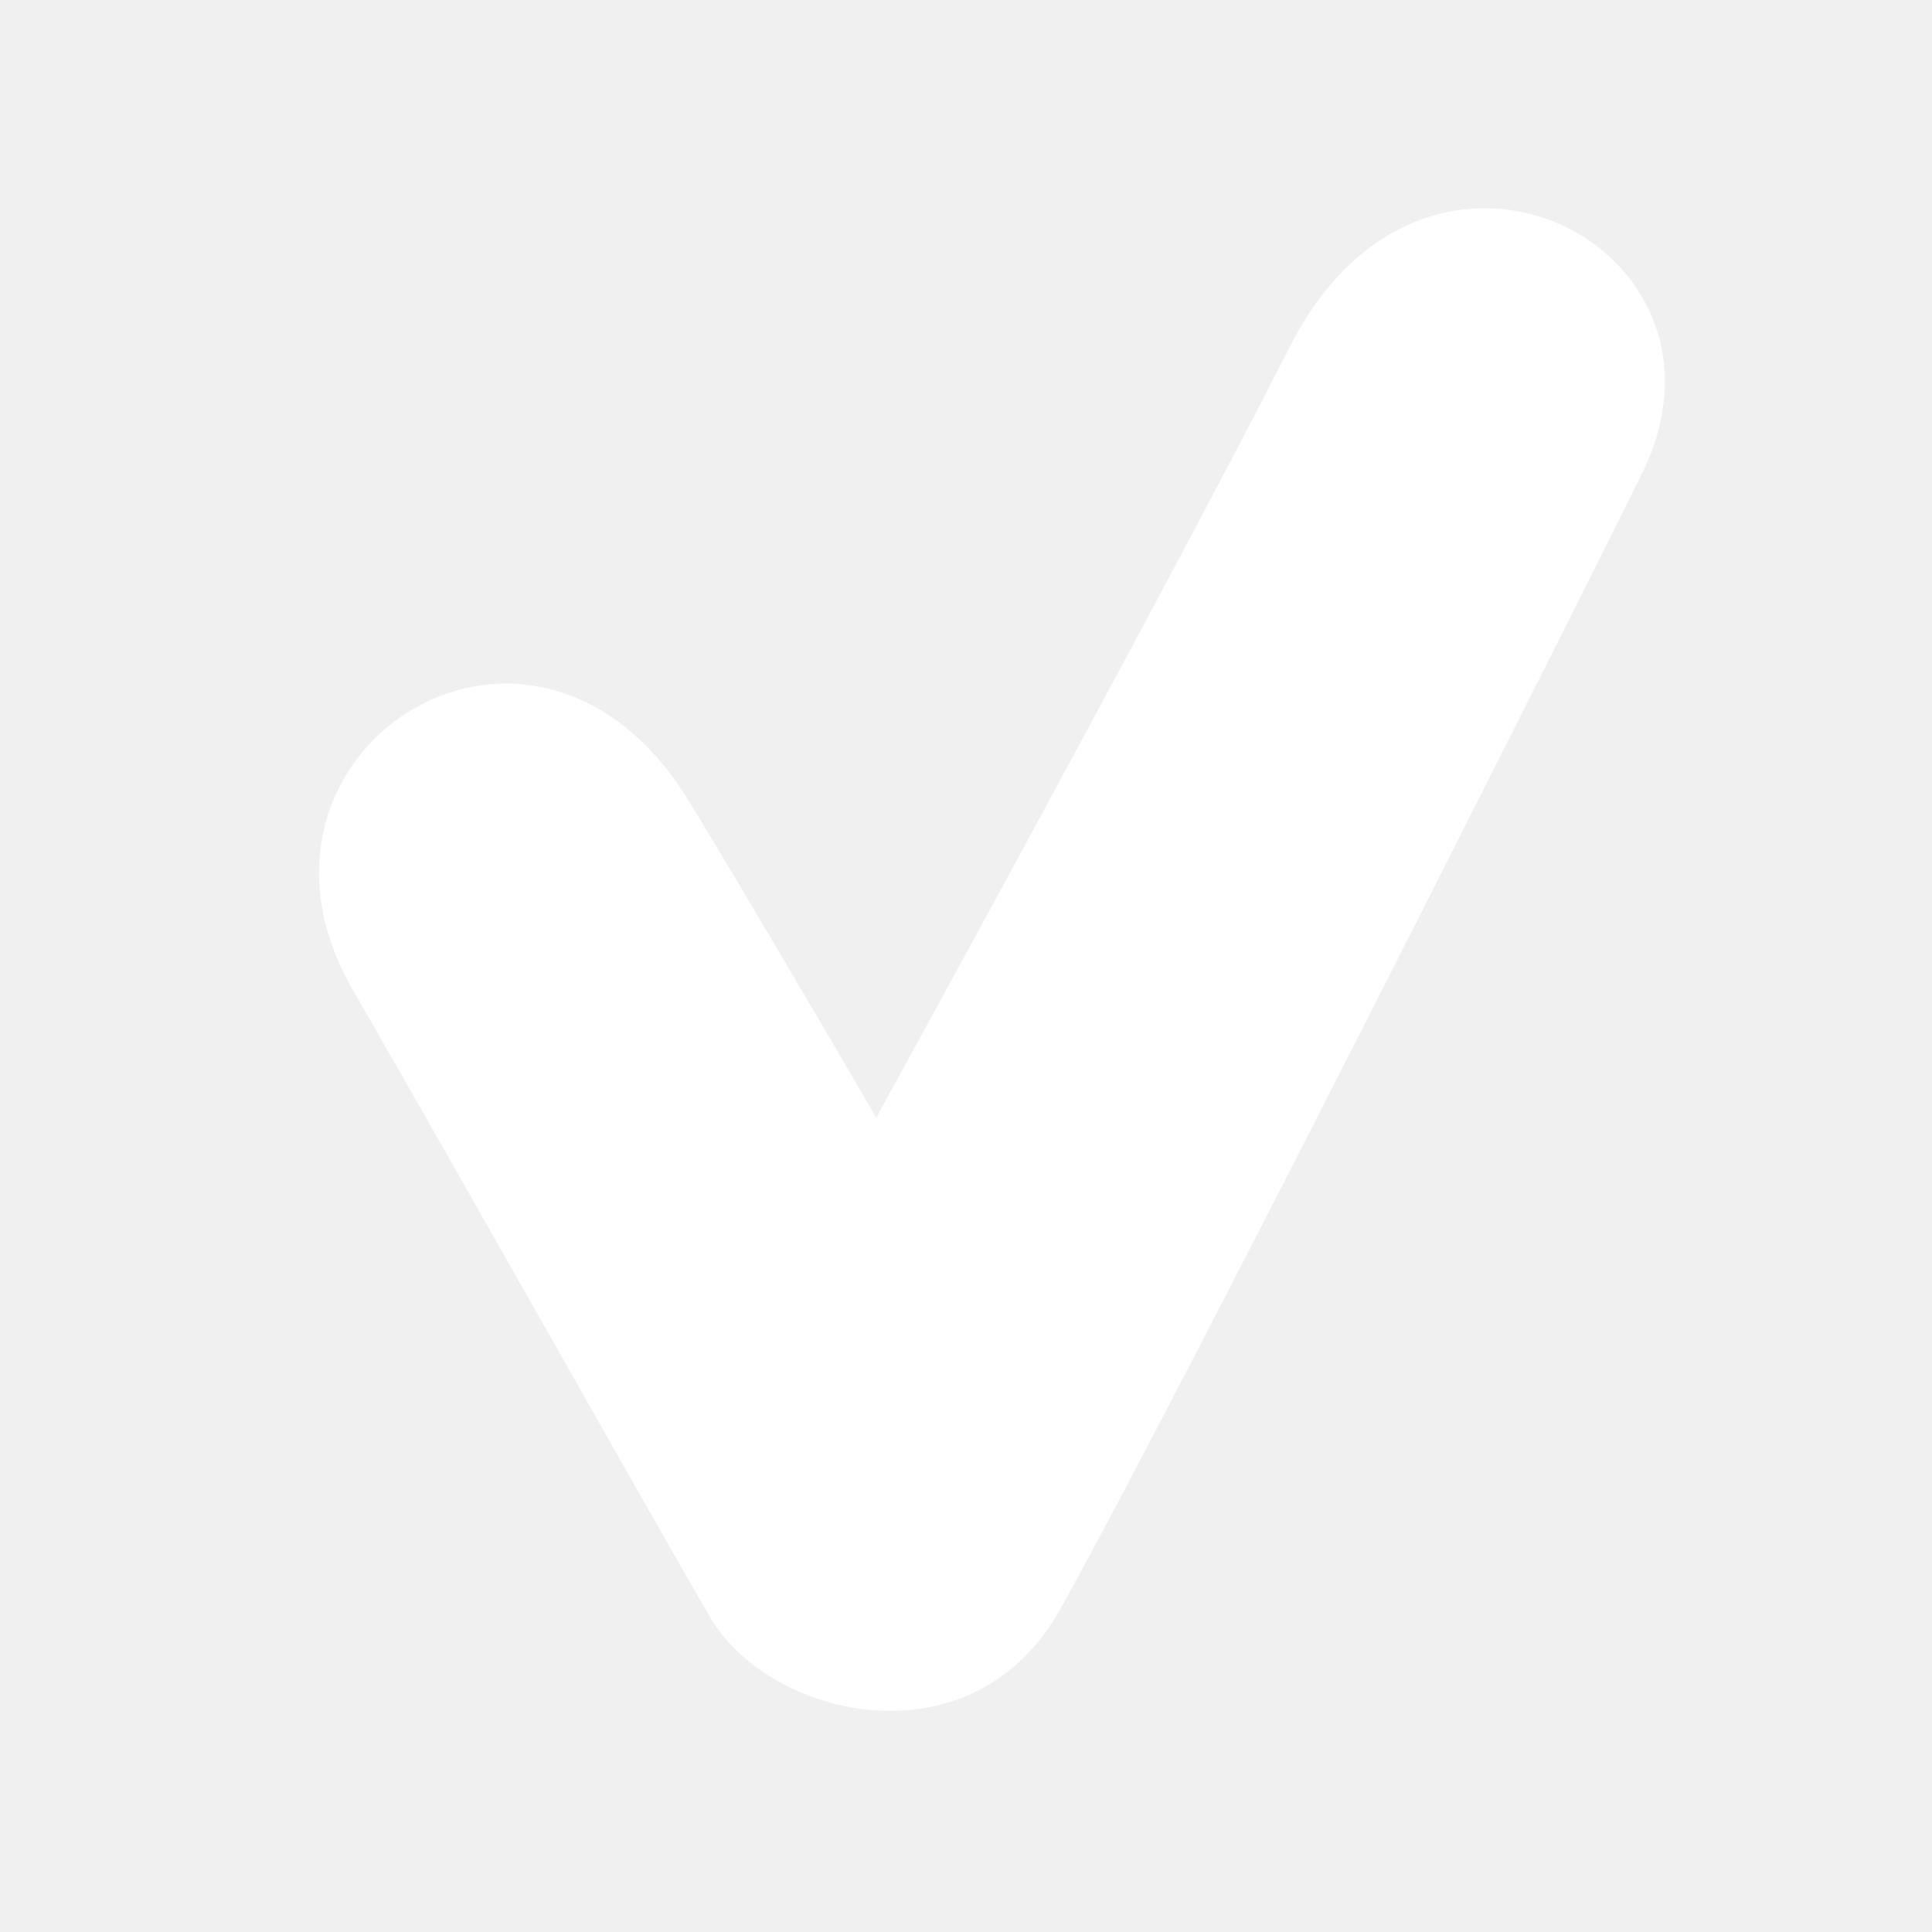
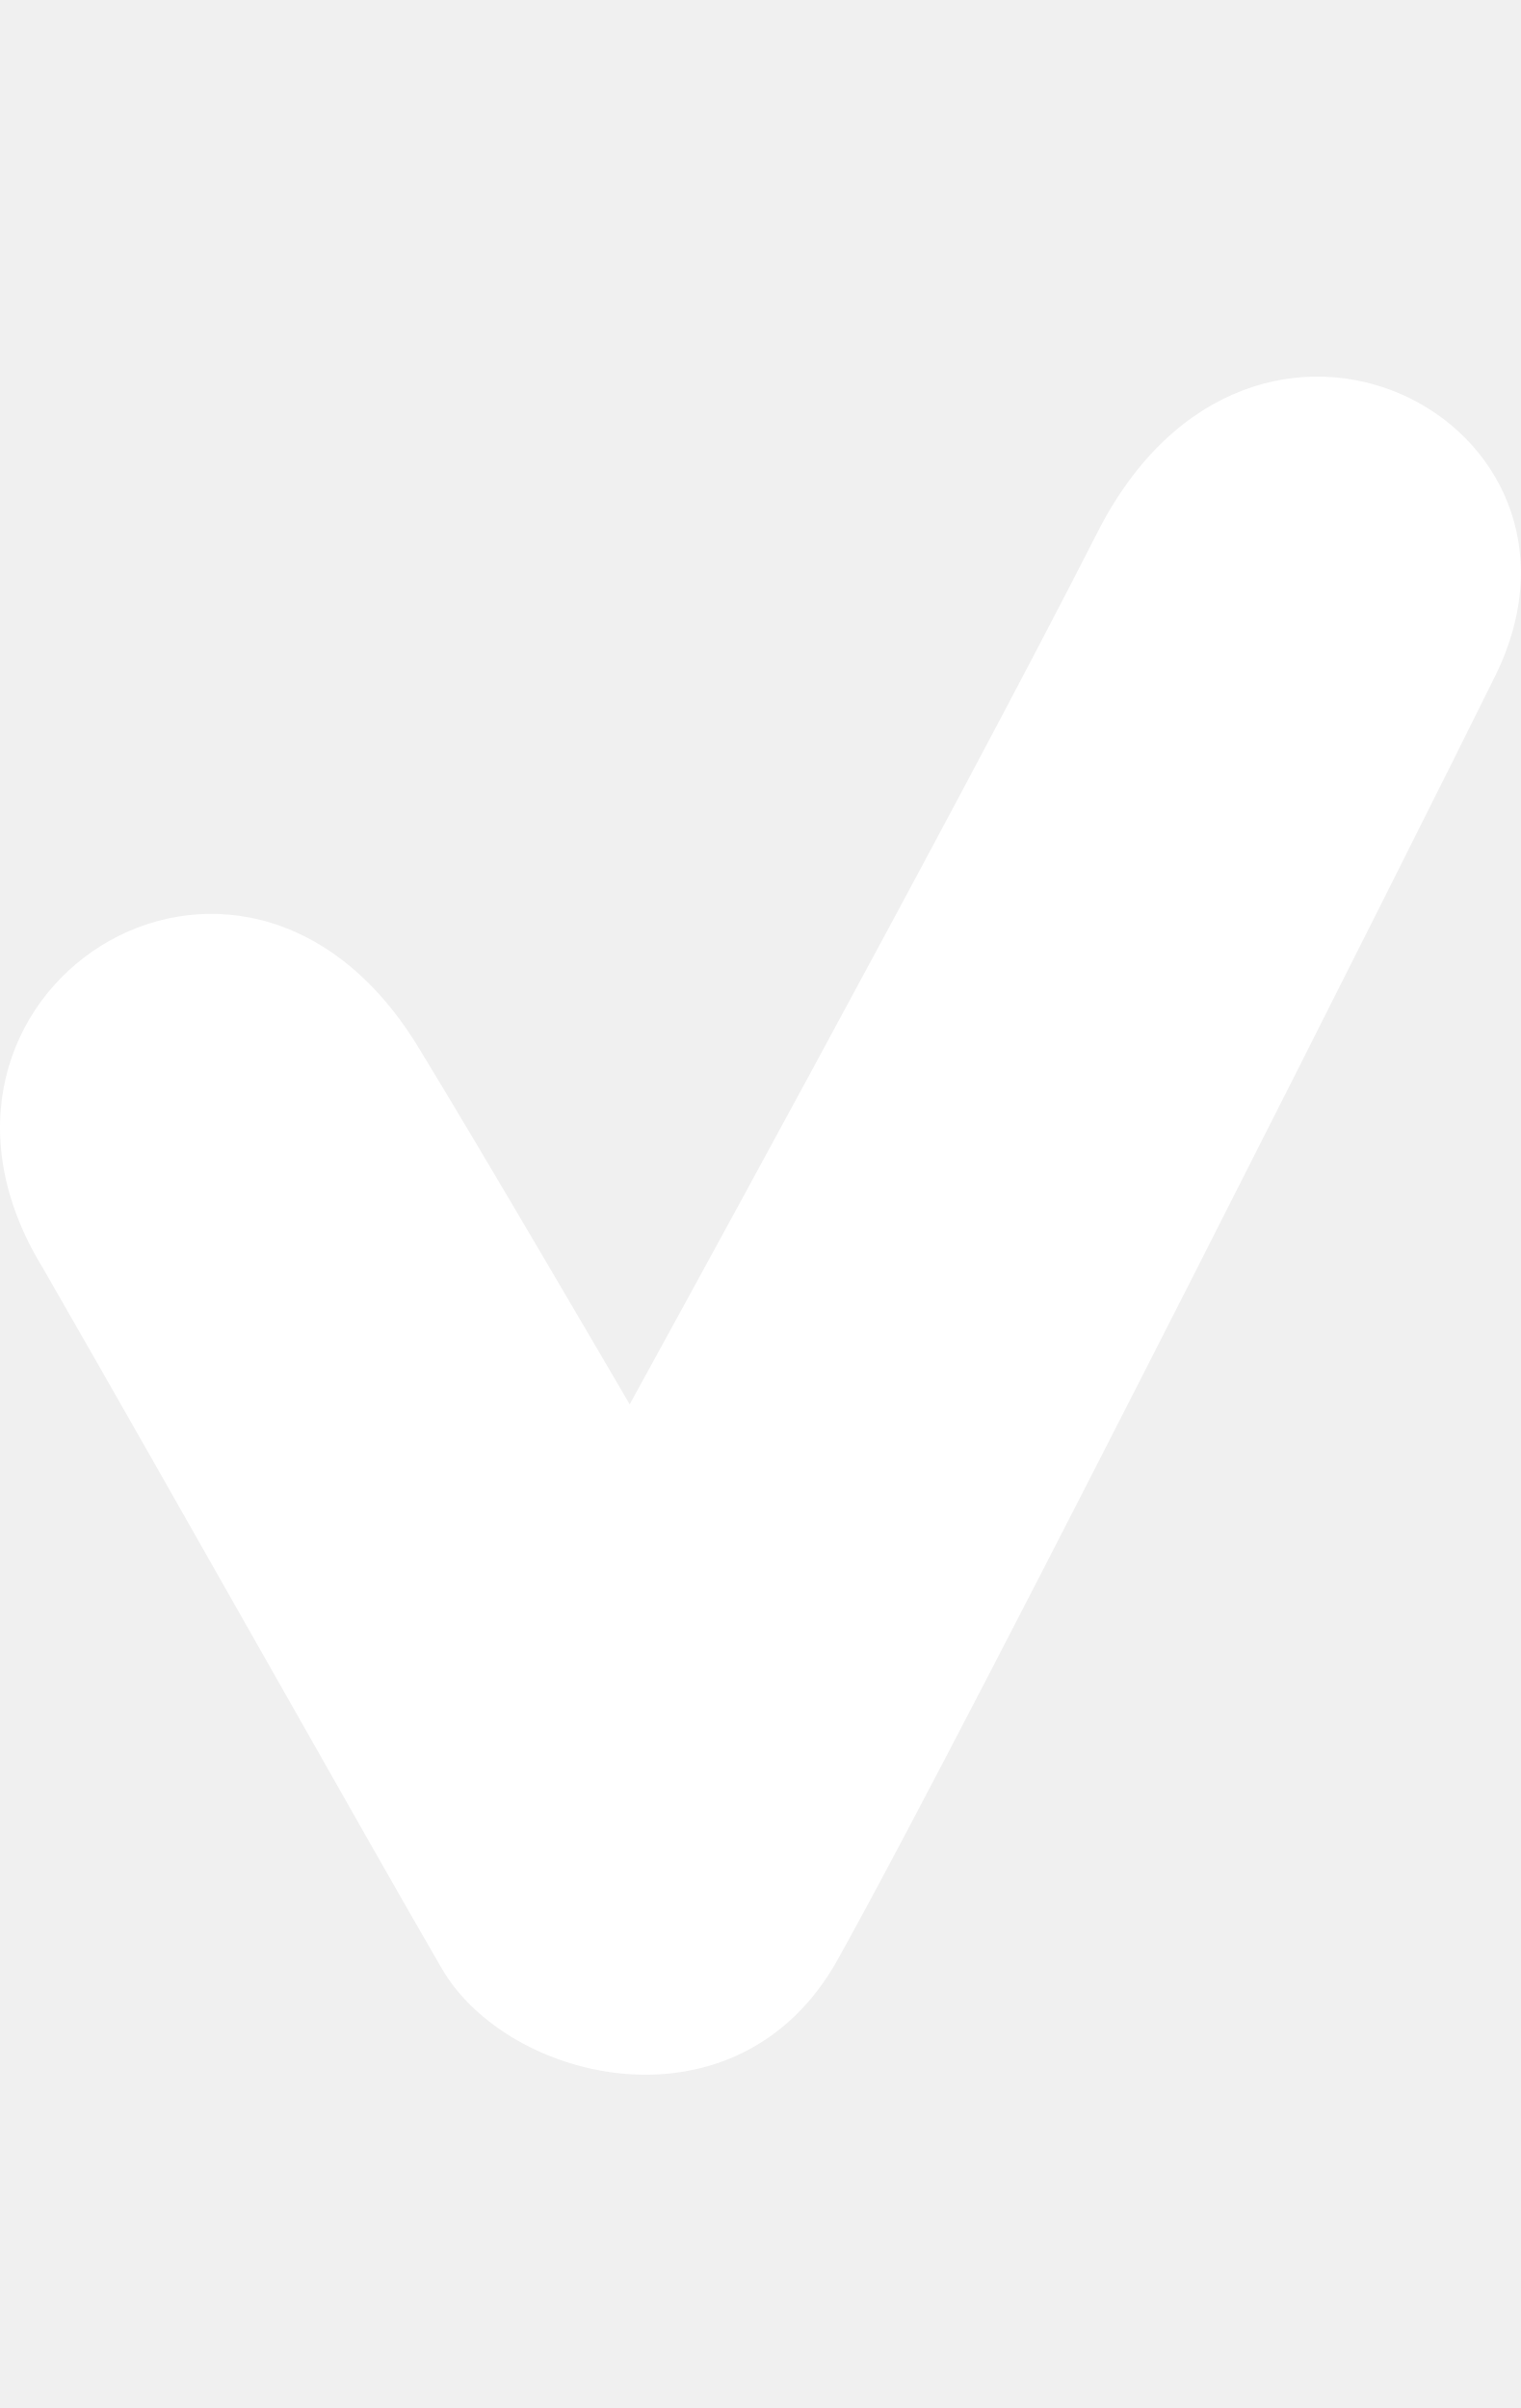
- <svg xmlns="http://www.w3.org/2000/svg" version="1.1" viewBox="0 0 22.667 22.667">
-   <path d="m 4.187,11.696 c 1.438,2.5 3.414,6.022 4.144,7.277 0.689,1.185 3.076,1.762 4.111,-0.098 1.494,-2.687 6.049,-11.755 6.825,-13.326 1.303,-2.643 -2.522,-4.652 -4.13,-1.489 -1.504,2.957 -4.856,9.052 -4.856,9.052 0,0 -1.575,-2.699 -2.204,-3.722 -1.848,-3.009 -5.623,-0.524 -3.89,2.305 z" fill="#fff" />
+ <svg xmlns="http://www.w3.org/2000/svg" width="15.789" height="25">
+   <path d="M.444 13.163c1.438 2.5 3.414 6.022 4.144 7.277.689 1.185 3.076 1.762 4.11-.098 1.494-2.687 6.05-11.754 6.825-13.326 1.303-2.643-2.522-4.652-4.13-1.489C9.89 8.484 6.537 14.58 6.537 14.58s-1.575-2.699-2.203-3.722c-1.848-3.01-5.623-.524-3.89 2.305z" fill="#fff" />
</svg>
